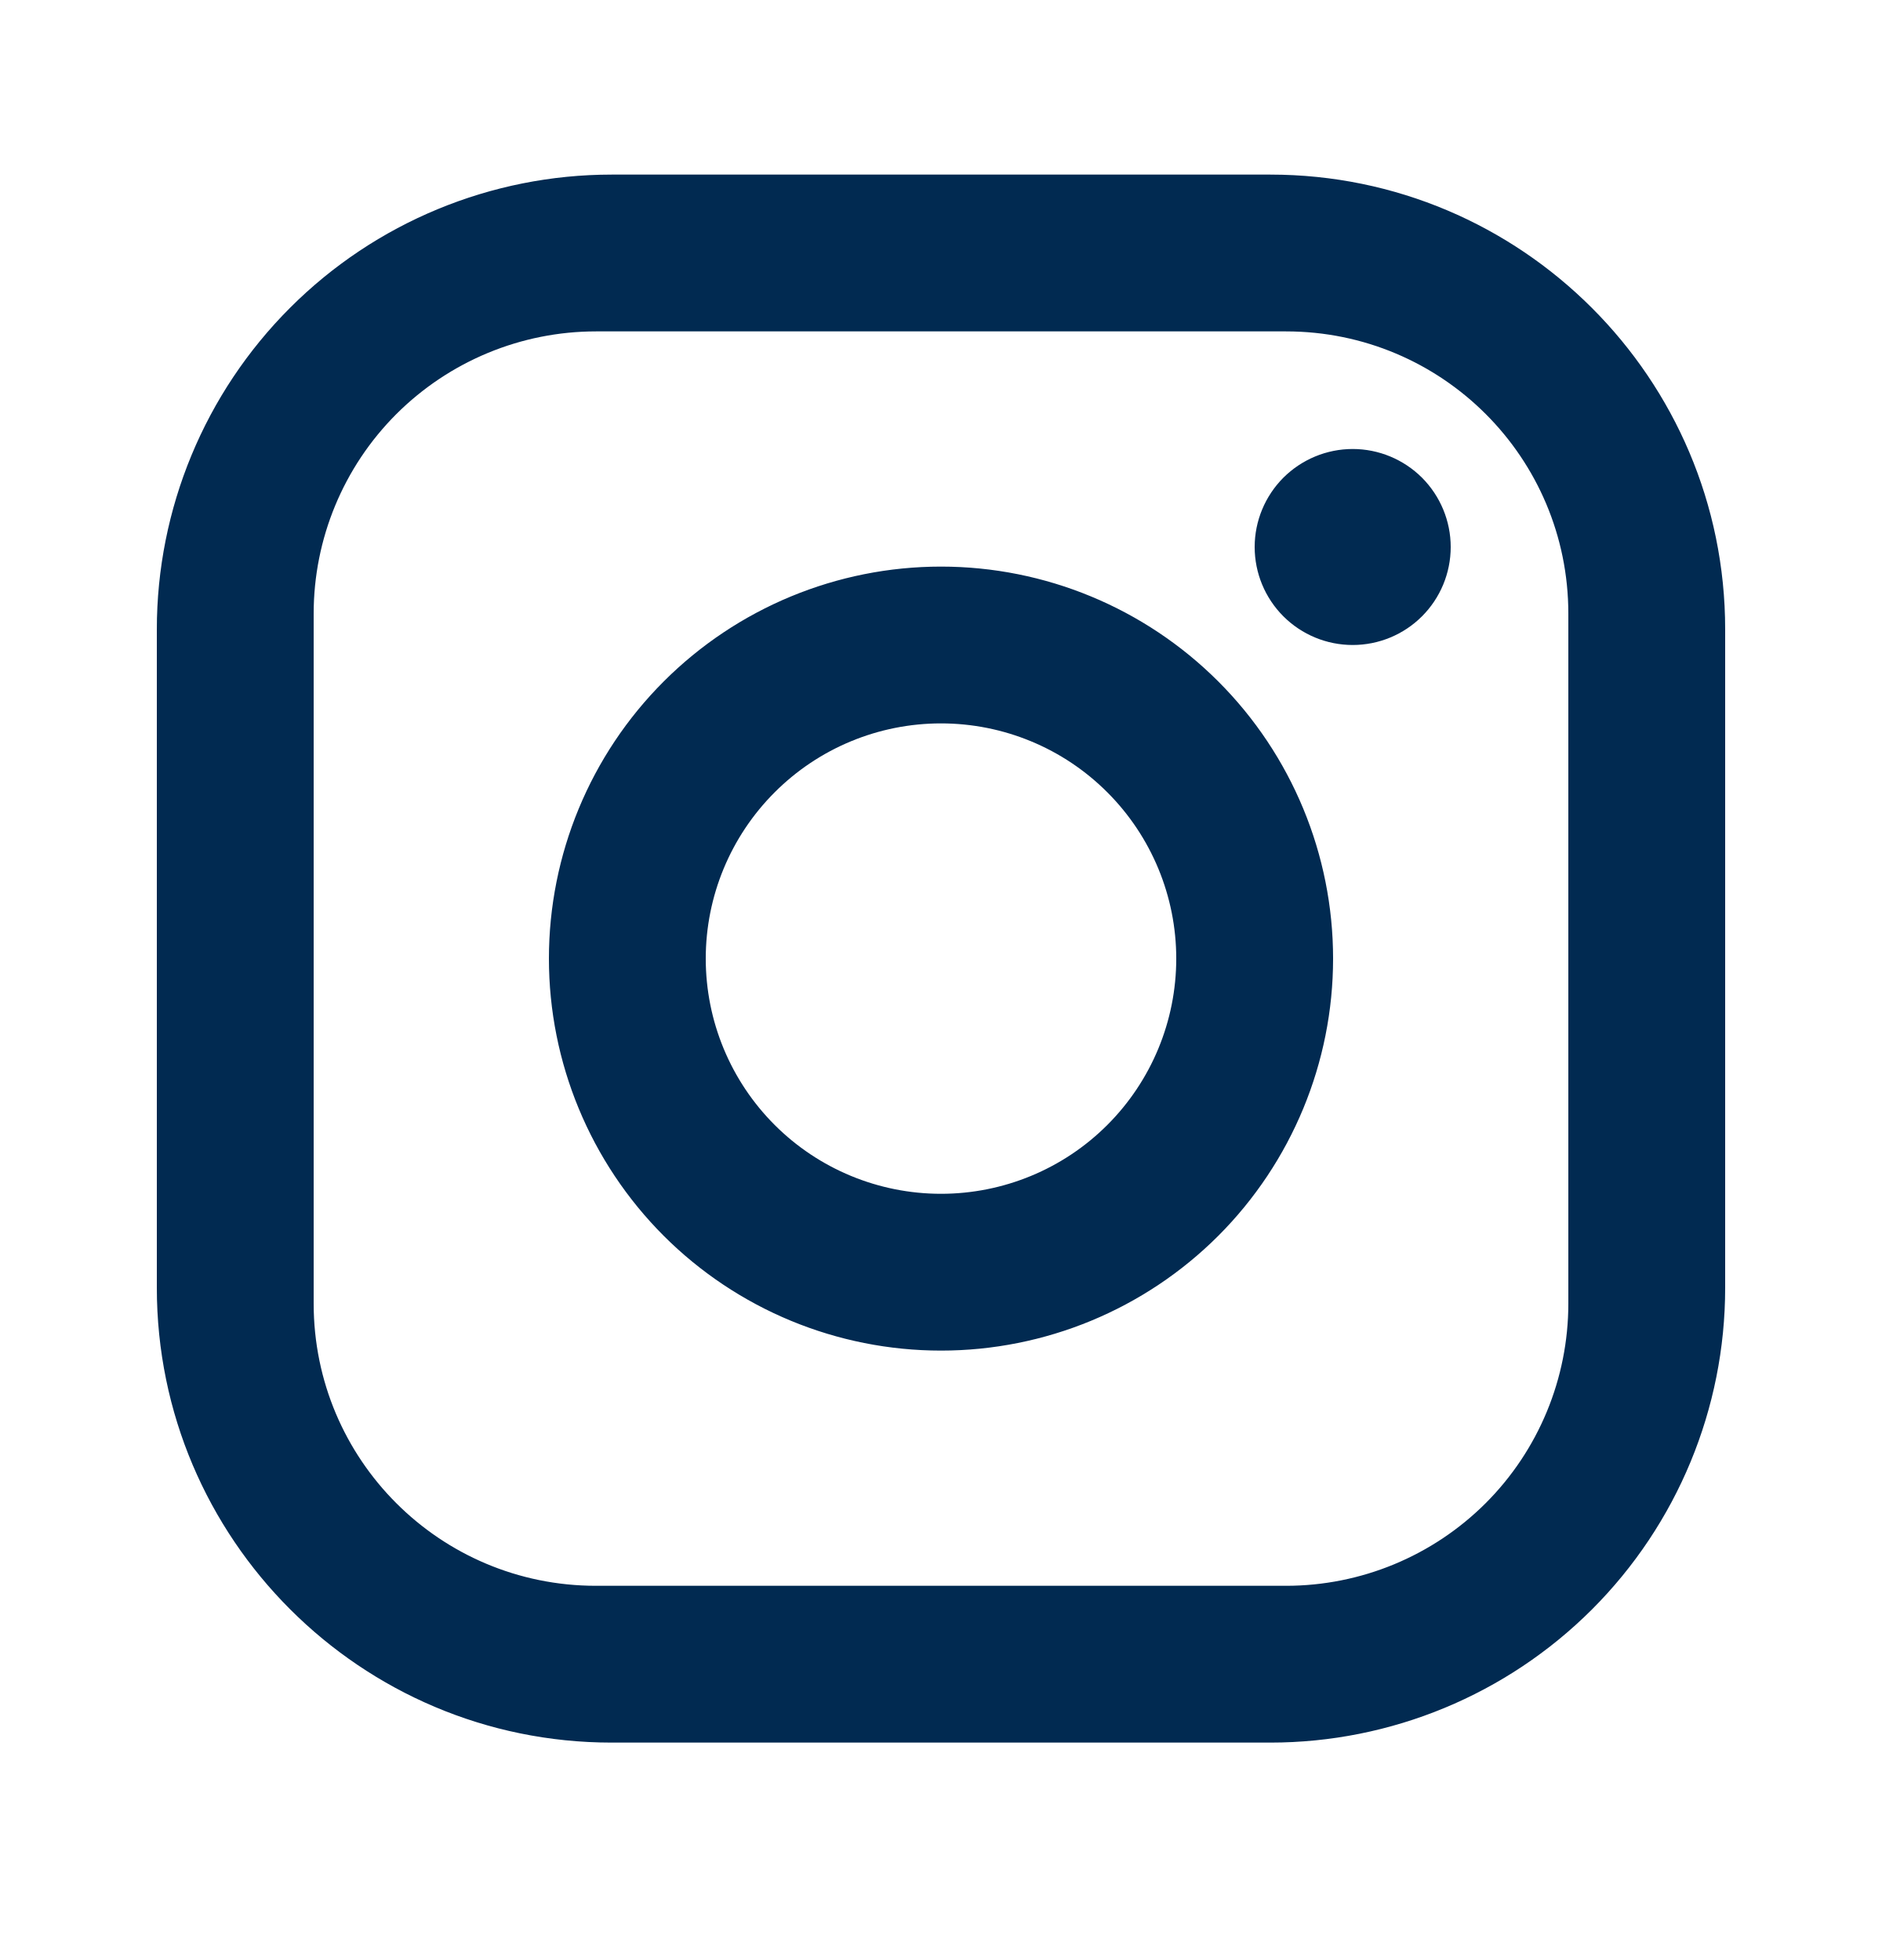
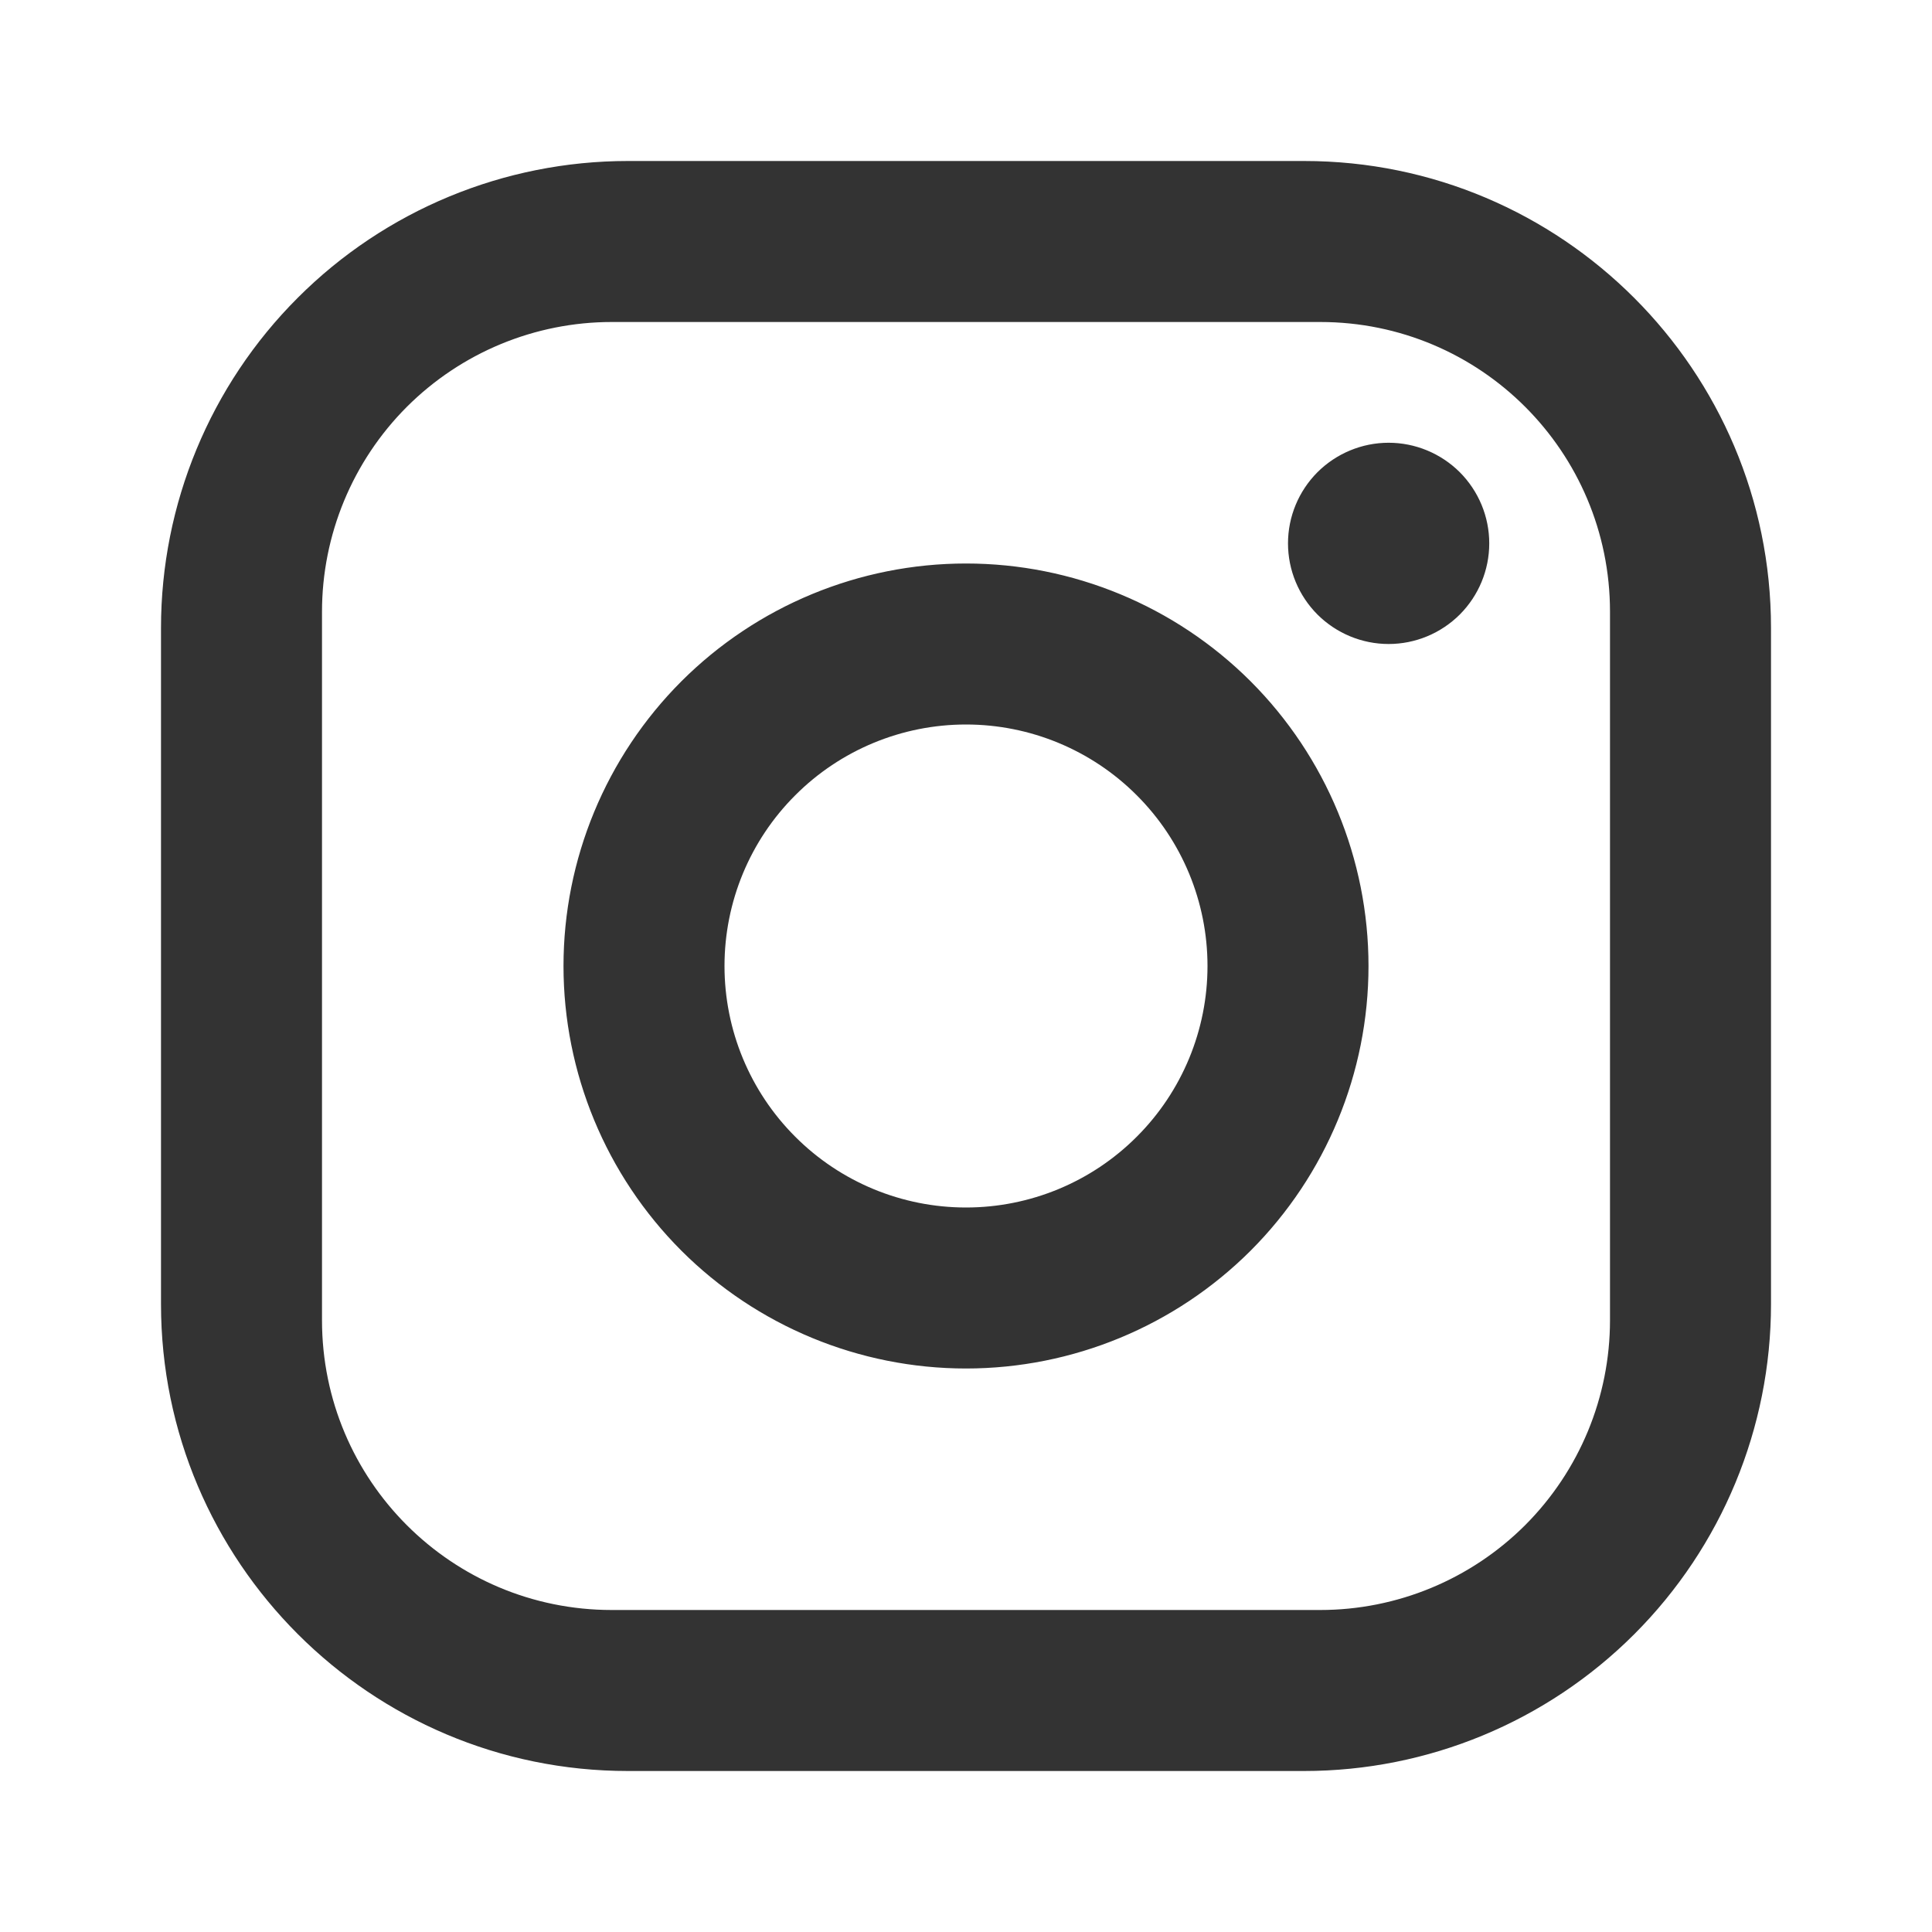
- <svg xmlns="http://www.w3.org/2000/svg" width="24" height="25" viewBox="0 0 24 25" fill="none">
-   <path d="M7.8 2.227H16.2C19.4 2.227 22 4.827 22 8.027V16.427C22 17.966 21.389 19.441 20.301 20.529C19.213 21.616 17.738 22.227 16.2 22.227H7.8C4.6 22.227 2 19.627 2 16.427V8.027C2 6.489 2.611 5.014 3.699 3.926C4.786 2.838 6.262 2.227 7.8 2.227ZM7.6 4.227C6.645 4.227 5.73 4.607 5.054 5.282C4.379 5.957 4 6.873 4 7.827V16.627C4 18.617 5.61 20.227 7.6 20.227H16.4C17.355 20.227 18.27 19.848 18.946 19.173C19.621 18.498 20 17.582 20 16.627V7.827C20 5.837 18.39 4.227 16.4 4.227H7.6ZM17.25 5.727C17.581 5.727 17.899 5.859 18.134 6.093C18.368 6.328 18.5 6.646 18.5 6.977C18.5 7.309 18.368 7.627 18.134 7.861C17.899 8.096 17.581 8.227 17.25 8.227C16.919 8.227 16.601 8.096 16.366 7.861C16.132 7.627 16 7.309 16 6.977C16 6.646 16.132 6.328 16.366 6.093C16.601 5.859 16.919 5.727 17.25 5.727ZM12 7.227C13.326 7.227 14.598 7.754 15.536 8.692C16.473 9.629 17 10.901 17 12.227C17 13.553 16.473 14.825 15.536 15.763C14.598 16.701 13.326 17.227 12 17.227C10.674 17.227 9.402 16.701 8.464 15.763C7.527 14.825 7 13.553 7 12.227C7 10.901 7.527 9.629 8.464 8.692C9.402 7.754 10.674 7.227 12 7.227ZM12 9.227C11.204 9.227 10.441 9.543 9.879 10.106C9.316 10.669 9 11.432 9 12.227C9 13.023 9.316 13.786 9.879 14.349C10.441 14.911 11.204 15.227 12 15.227C12.796 15.227 13.559 14.911 14.121 14.349C14.684 13.786 15 13.023 15 12.227C15 11.432 14.684 10.669 14.121 10.106C13.559 9.543 12.796 9.227 12 9.227Z" fill="#012A51" />
+ <svg xmlns="http://www.w3.org/2000/svg" width="24" height="24" viewBox="0 0 24 24" fill="none">
+   <path d="M7.8 2H16.2C19.4 2 22 4.6 22 7.8V16.2C22 17.738 21.389 19.213 20.301 20.301C19.213 21.389 17.738 22 16.2 22H7.8C4.6 22 2 19.4 2 16.2V7.8C2 6.262 2.611 4.786 3.699 3.699C4.786 2.611 6.262 2 7.8 2ZM7.6 4C6.645 4 5.73 4.379 5.054 5.054C4.379 5.73 4 6.645 4 7.6V16.4C4 18.39 5.61 20 7.6 20H16.4C17.355 20 18.27 19.621 18.946 18.946C19.621 18.27 20 17.355 20 16.4V7.6C20 5.61 18.39 4 16.4 4H7.6ZM17.25 5.5C17.581 5.5 17.899 5.632 18.134 5.866C18.368 6.101 18.5 6.418 18.5 6.75C18.5 7.082 18.368 7.399 18.134 7.634C17.899 7.868 17.581 8 17.25 8C16.919 8 16.601 7.868 16.366 7.634C16.132 7.399 16 7.082 16 6.75C16 6.418 16.132 6.101 16.366 5.866C16.601 5.632 16.919 5.5 17.25 5.5ZM12 7C13.326 7 14.598 7.527 15.536 8.464C16.473 9.402 17 10.674 17 12C17 13.326 16.473 14.598 15.536 15.536C14.598 16.473 13.326 17 12 17C10.674 17 9.402 16.473 8.464 15.536C7.527 14.598 7 13.326 7 12C7 10.674 7.527 9.402 8.464 8.464C9.402 7.527 10.674 7 12 7ZM12 9C11.204 9 10.441 9.316 9.879 9.879C9.316 10.441 9 11.204 9 12C9 12.796 9.316 13.559 9.879 14.121C10.441 14.684 11.204 15 12 15C12.796 15 13.559 14.684 14.121 14.121C14.684 13.559 15 12.796 15 12C15 11.204 14.684 10.441 14.121 9.879C13.559 9.316 12.796 9 12 9Z" fill="#333333" />
</svg>
